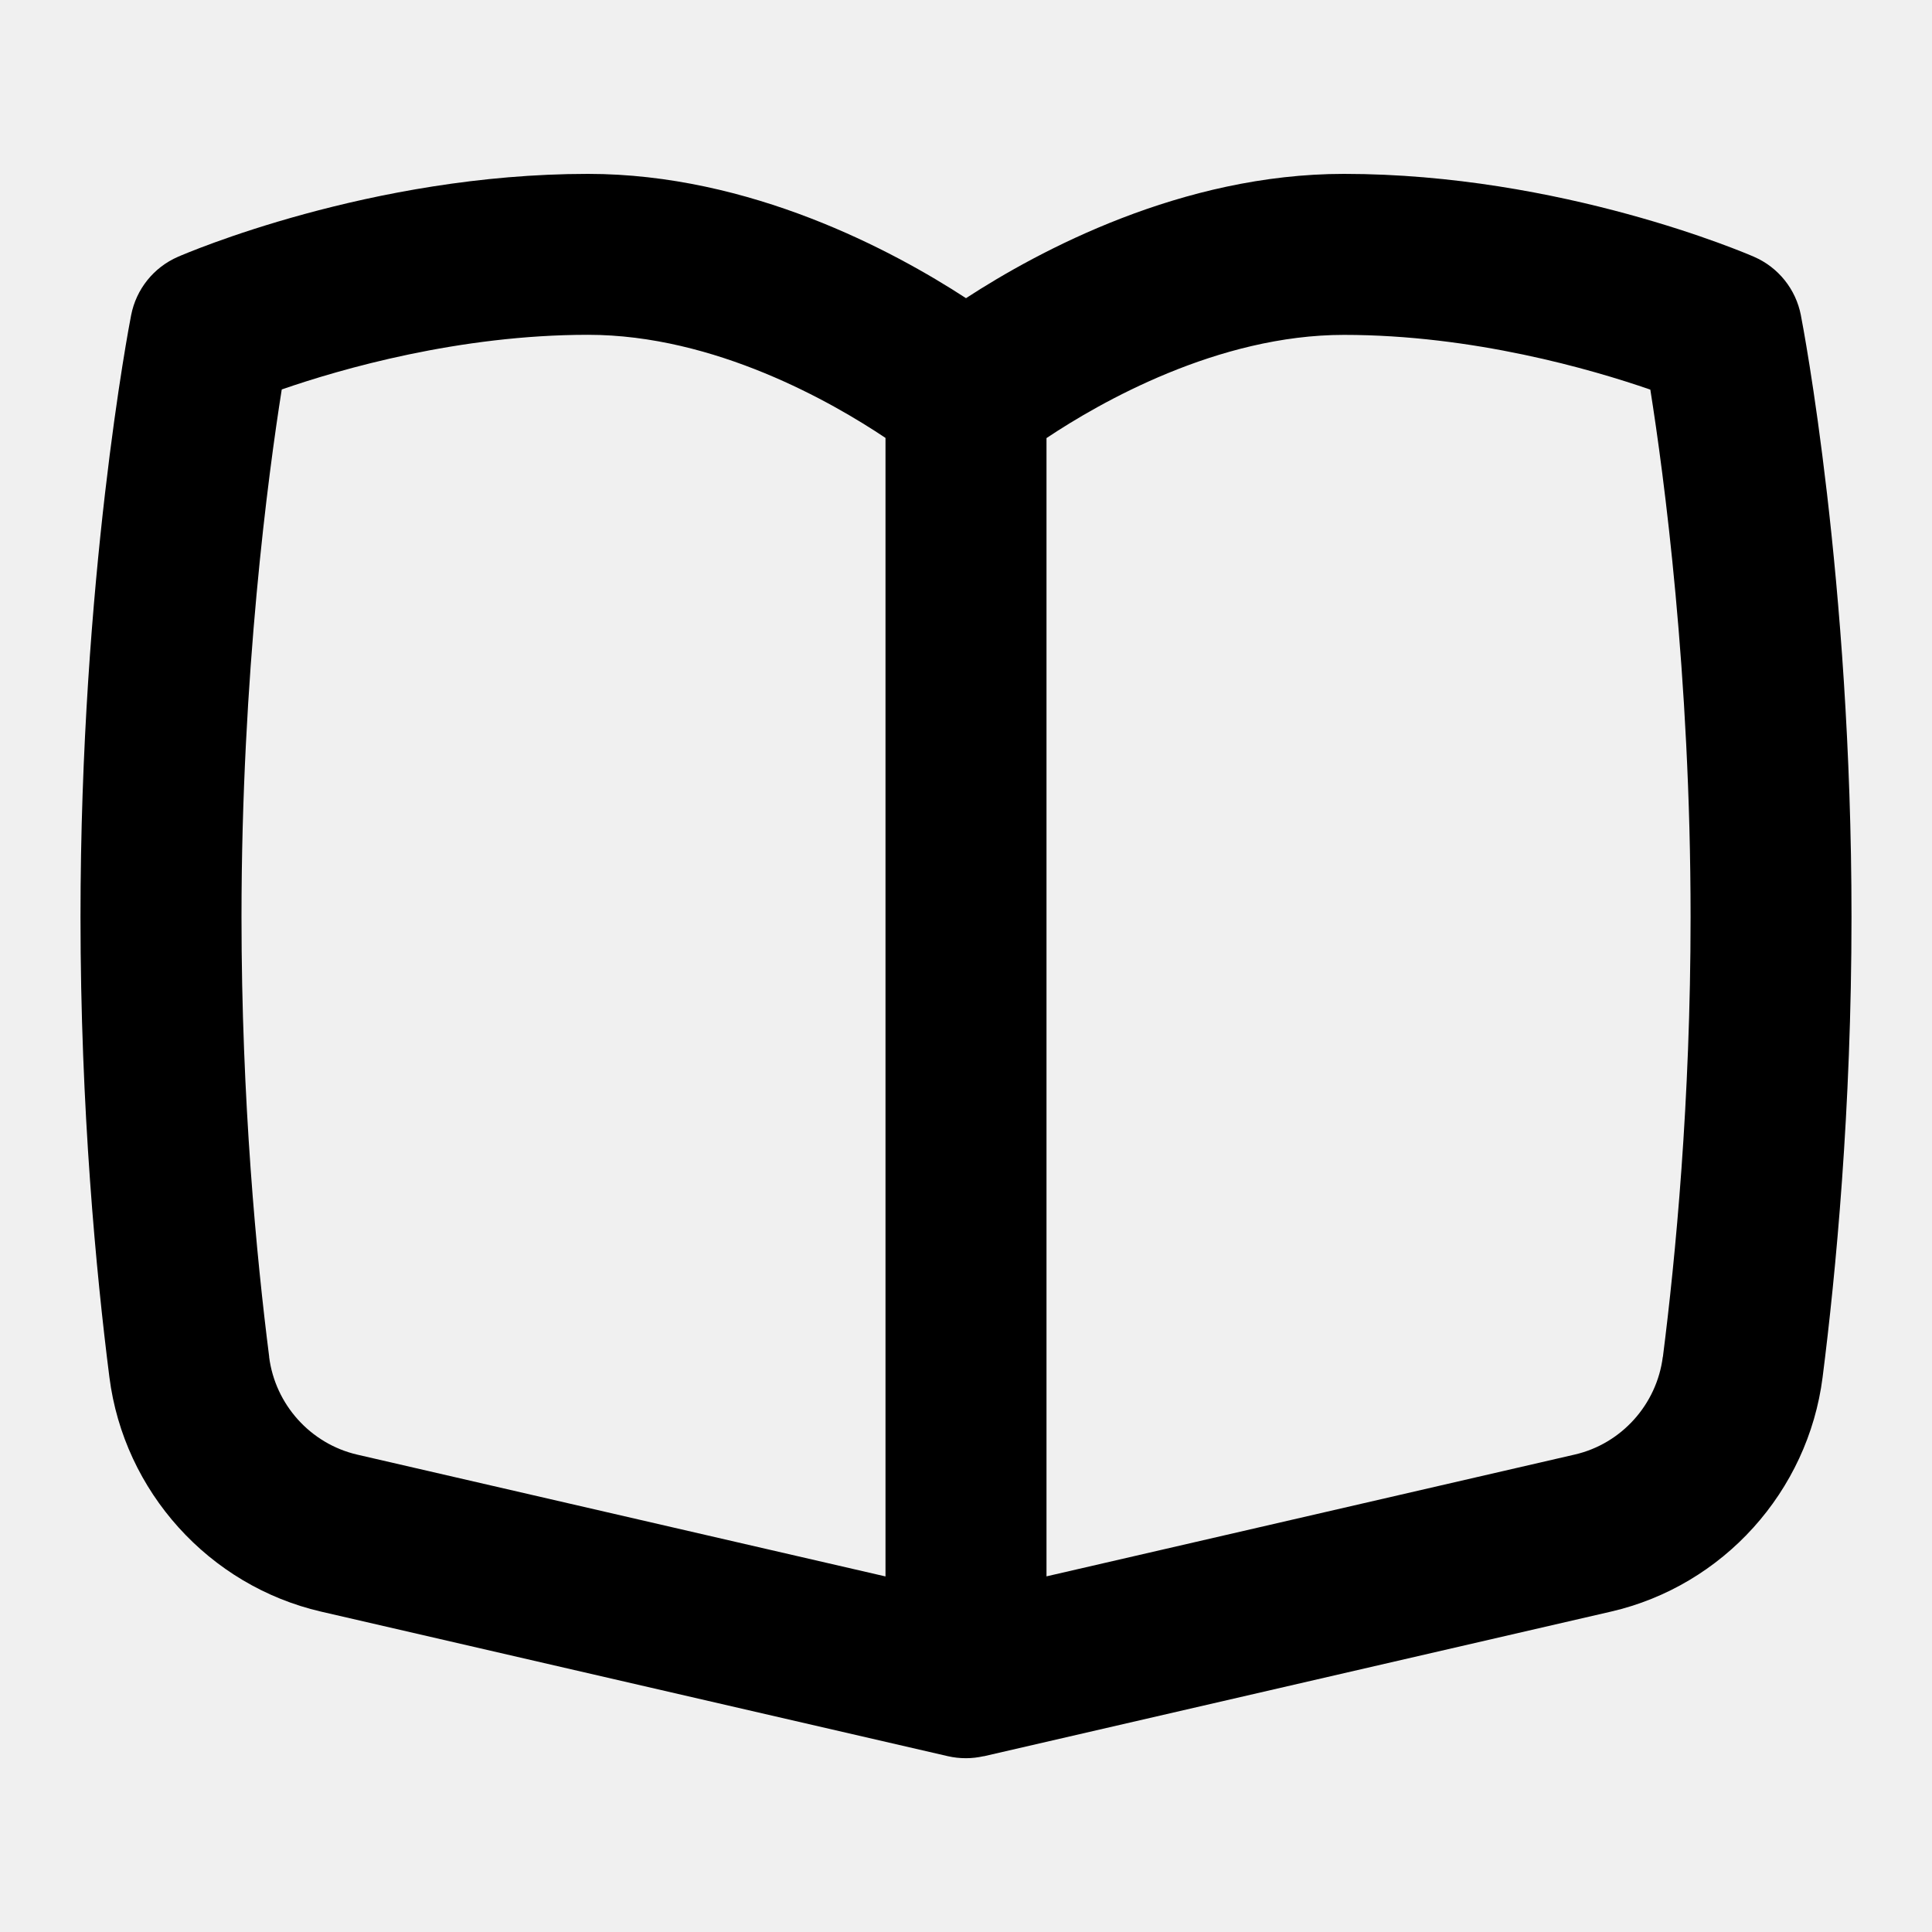
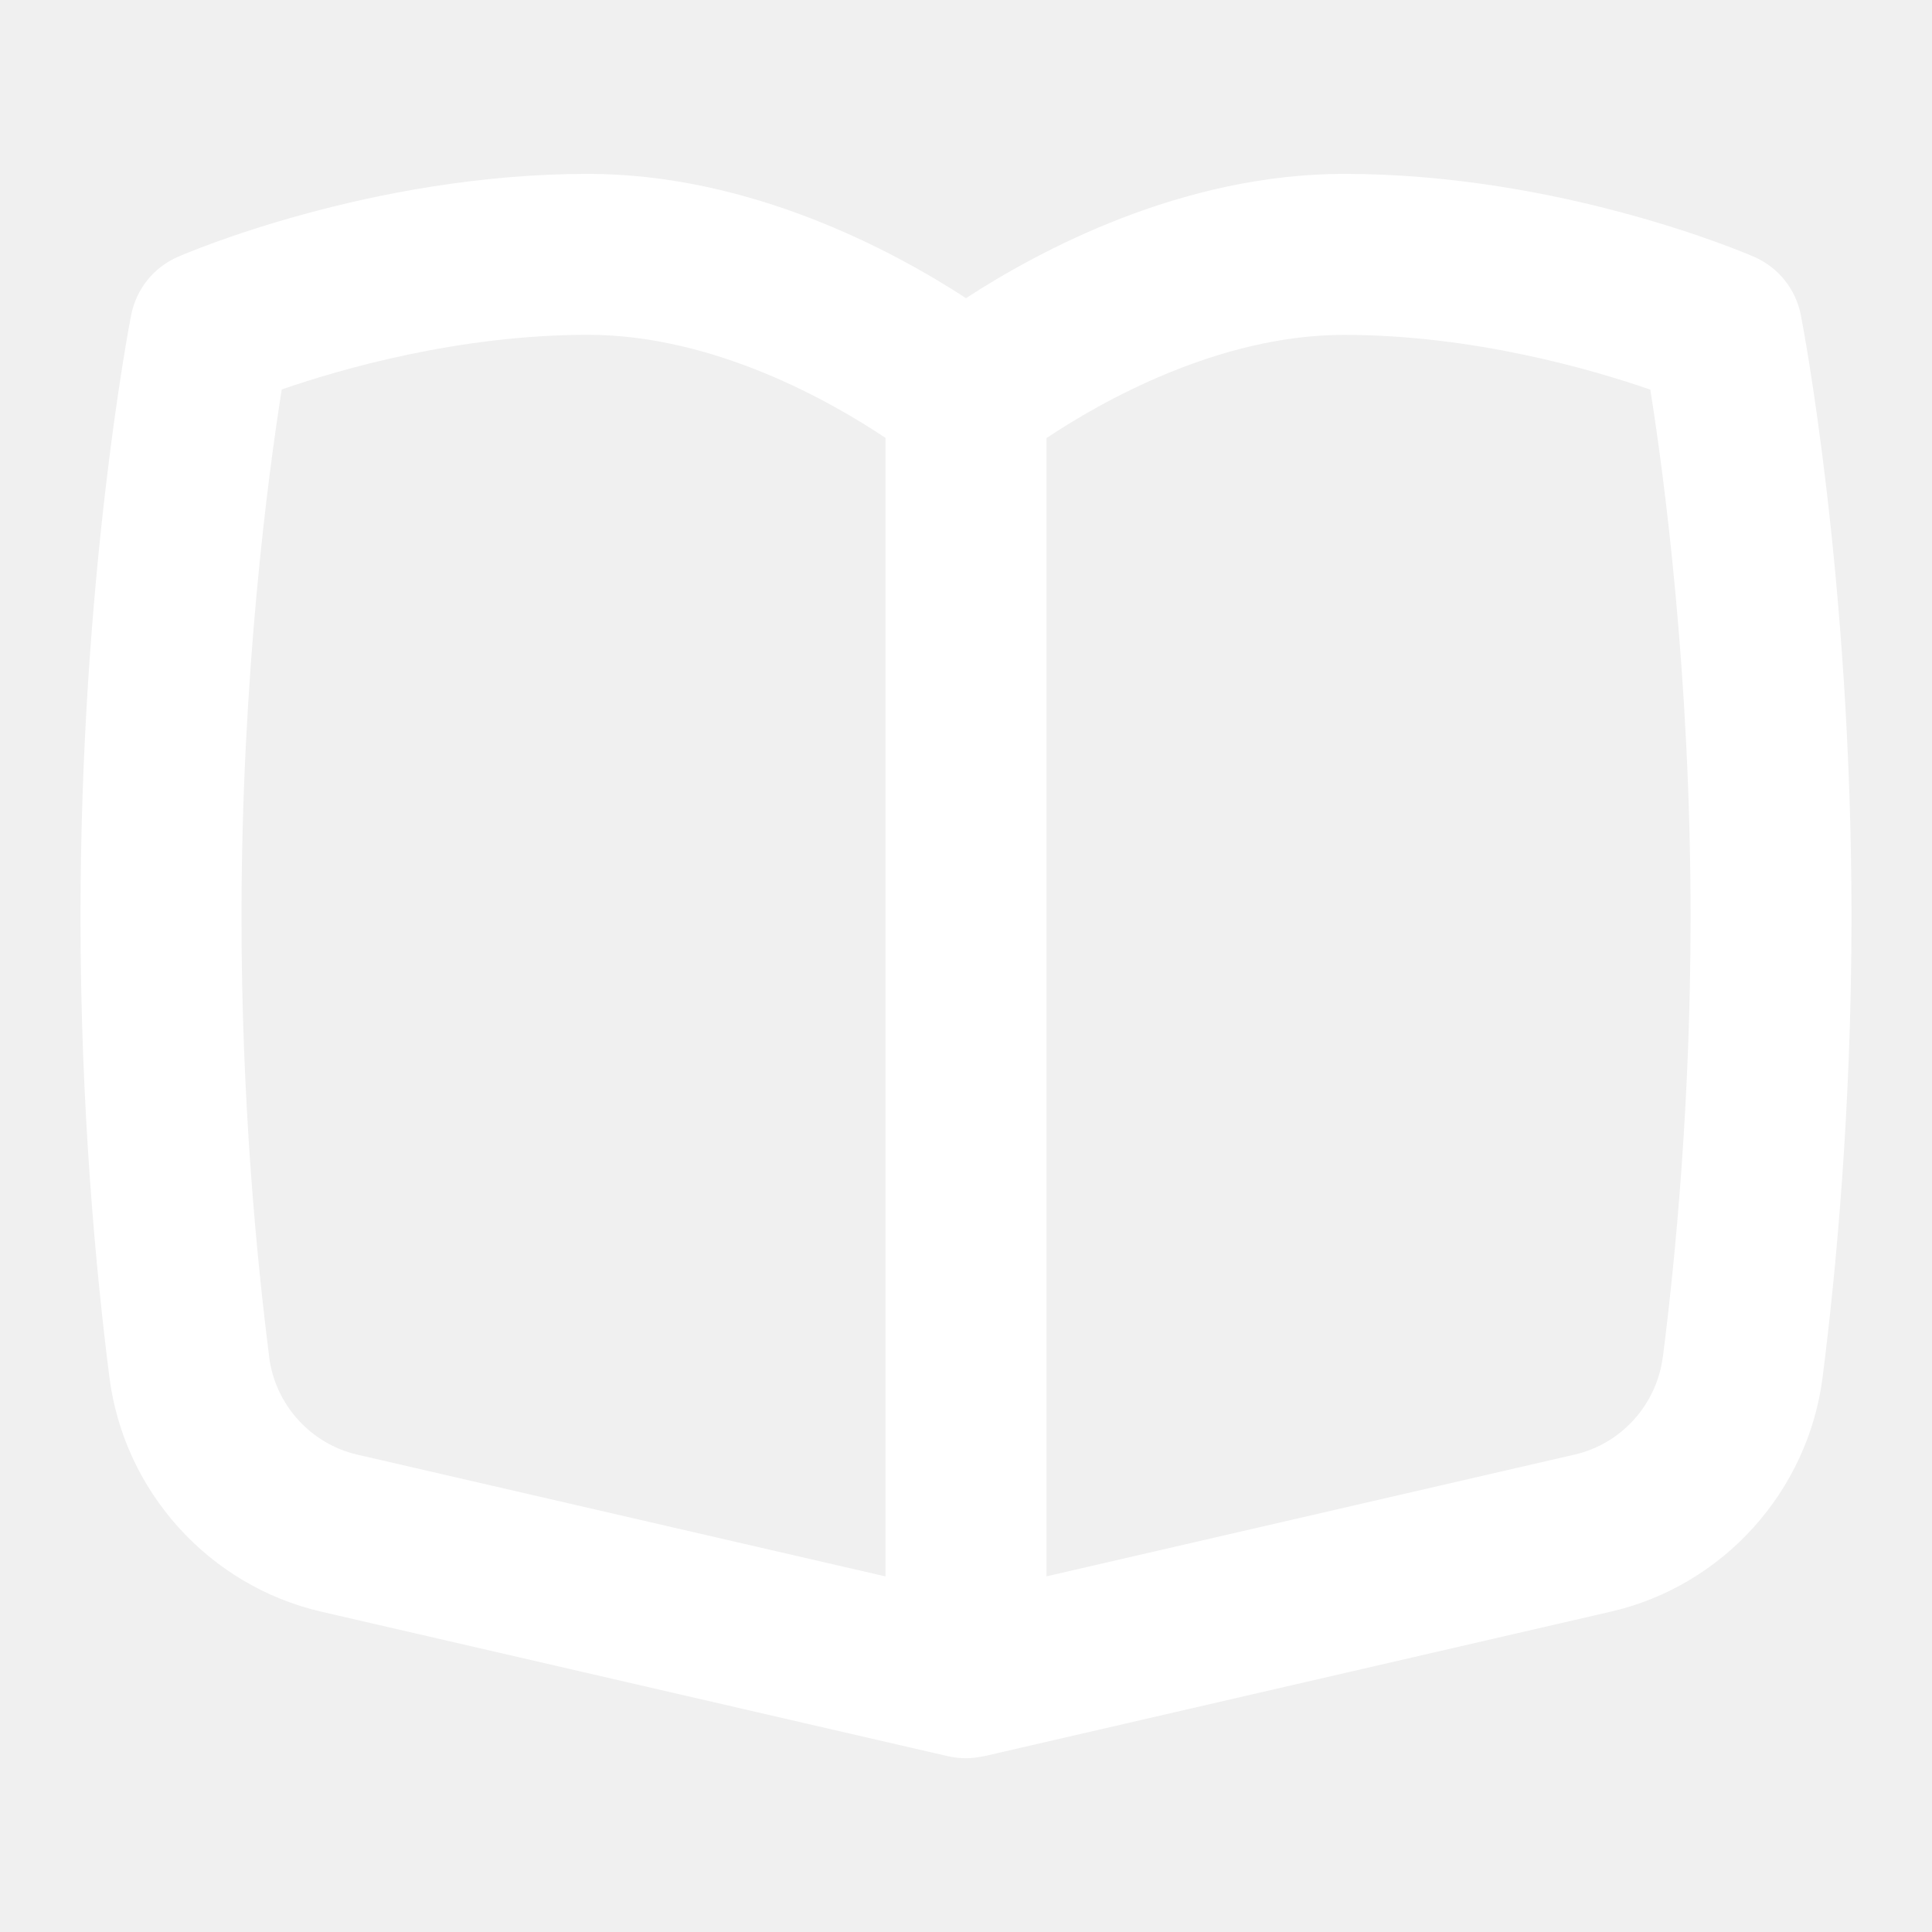
<svg xmlns="http://www.w3.org/2000/svg" id="Layer_1" data-name="Layer 1" viewBox="0 0 24 24">
-   <path d="M22.371,3.915c-.063-.323-.28-.594-.582-.725-.096-.042-2.394-1.03-5.094-1.03-2.013,0-3.789,.954-4.695,1.544-.906-.59-2.681-1.544-4.695-1.544-2.7,0-4.998,.988-5.094,1.03-.302,.131-.519,.402-.582,.725-.026,.132-.629,3.277-.629,7.476,0,2.388,.195,4.427,.359,5.717,.181,1.42,1.237,2.59,2.629,2.912l7.787,1.796c.074,.017,.149,.025,.225,.025,.074,0,.148-.009,.22-.025,.002,0,.003,0,.005,0l7.787-1.796c1.392-.321,2.448-1.491,2.629-2.911,.164-1.29,.359-3.329,.359-5.717,0-4.199-.603-7.344-.629-7.476ZM3.344,16.855c-.157-1.233-.344-3.182-.344-5.465,0-3.013,.333-5.499,.5-6.552,.734-.254,2.204-.679,3.805-.679,1.576,0,3.036,.84,3.695,1.281v14.143l-6.562-1.513c-.58-.134-1.02-.622-1.095-1.215Zm17.312,0c-.075,.593-.515,1.081-1.094,1.214l-6.562,1.513V5.442c.661-.441,2.128-1.282,3.695-1.282,1.601,0,3.071,.426,3.806,.68,.167,1.051,.5,3.53,.5,6.551,0,2.283-.187,4.232-.344,5.465Z" />
+   <path d="M22.371,3.915c-.063-.323-.28-.594-.582-.725-.096-.042-2.394-1.03-5.094-1.03-2.013,0-3.789,.954-4.695,1.544-.906-.59-2.681-1.544-4.695-1.544-2.7,0-4.998,.988-5.094,1.03-.302,.131-.519,.402-.582,.725-.026,.132-.629,3.277-.629,7.476,0,2.388,.195,4.427,.359,5.717,.181,1.42,1.237,2.59,2.629,2.912l7.787,1.796c.074,.017,.149,.025,.225,.025,.074,0,.148-.009,.22-.025,.002,0,.003,0,.005,0l7.787-1.796c1.392-.321,2.448-1.491,2.629-2.911,.164-1.29,.359-3.329,.359-5.717,0-4.199-.603-7.344-.629-7.476ZM3.344,16.855c-.157-1.233-.344-3.182-.344-5.465,0-3.013,.333-5.499,.5-6.552,.734-.254,2.204-.679,3.805-.679,1.576,0,3.036,.84,3.695,1.281v14.143l-6.562-1.513c-.58-.134-1.02-.622-1.095-1.215Zm17.312,0c-.075,.593-.515,1.081-1.094,1.214l-6.562,1.513V5.442c.661-.441,2.128-1.282,3.695-1.282,1.601,0,3.071,.426,3.806,.68,.167,1.051,.5,3.53,.5,6.551,0,2.283-.187,4.232-.344,5.465Z" fill="white" />
</svg>
